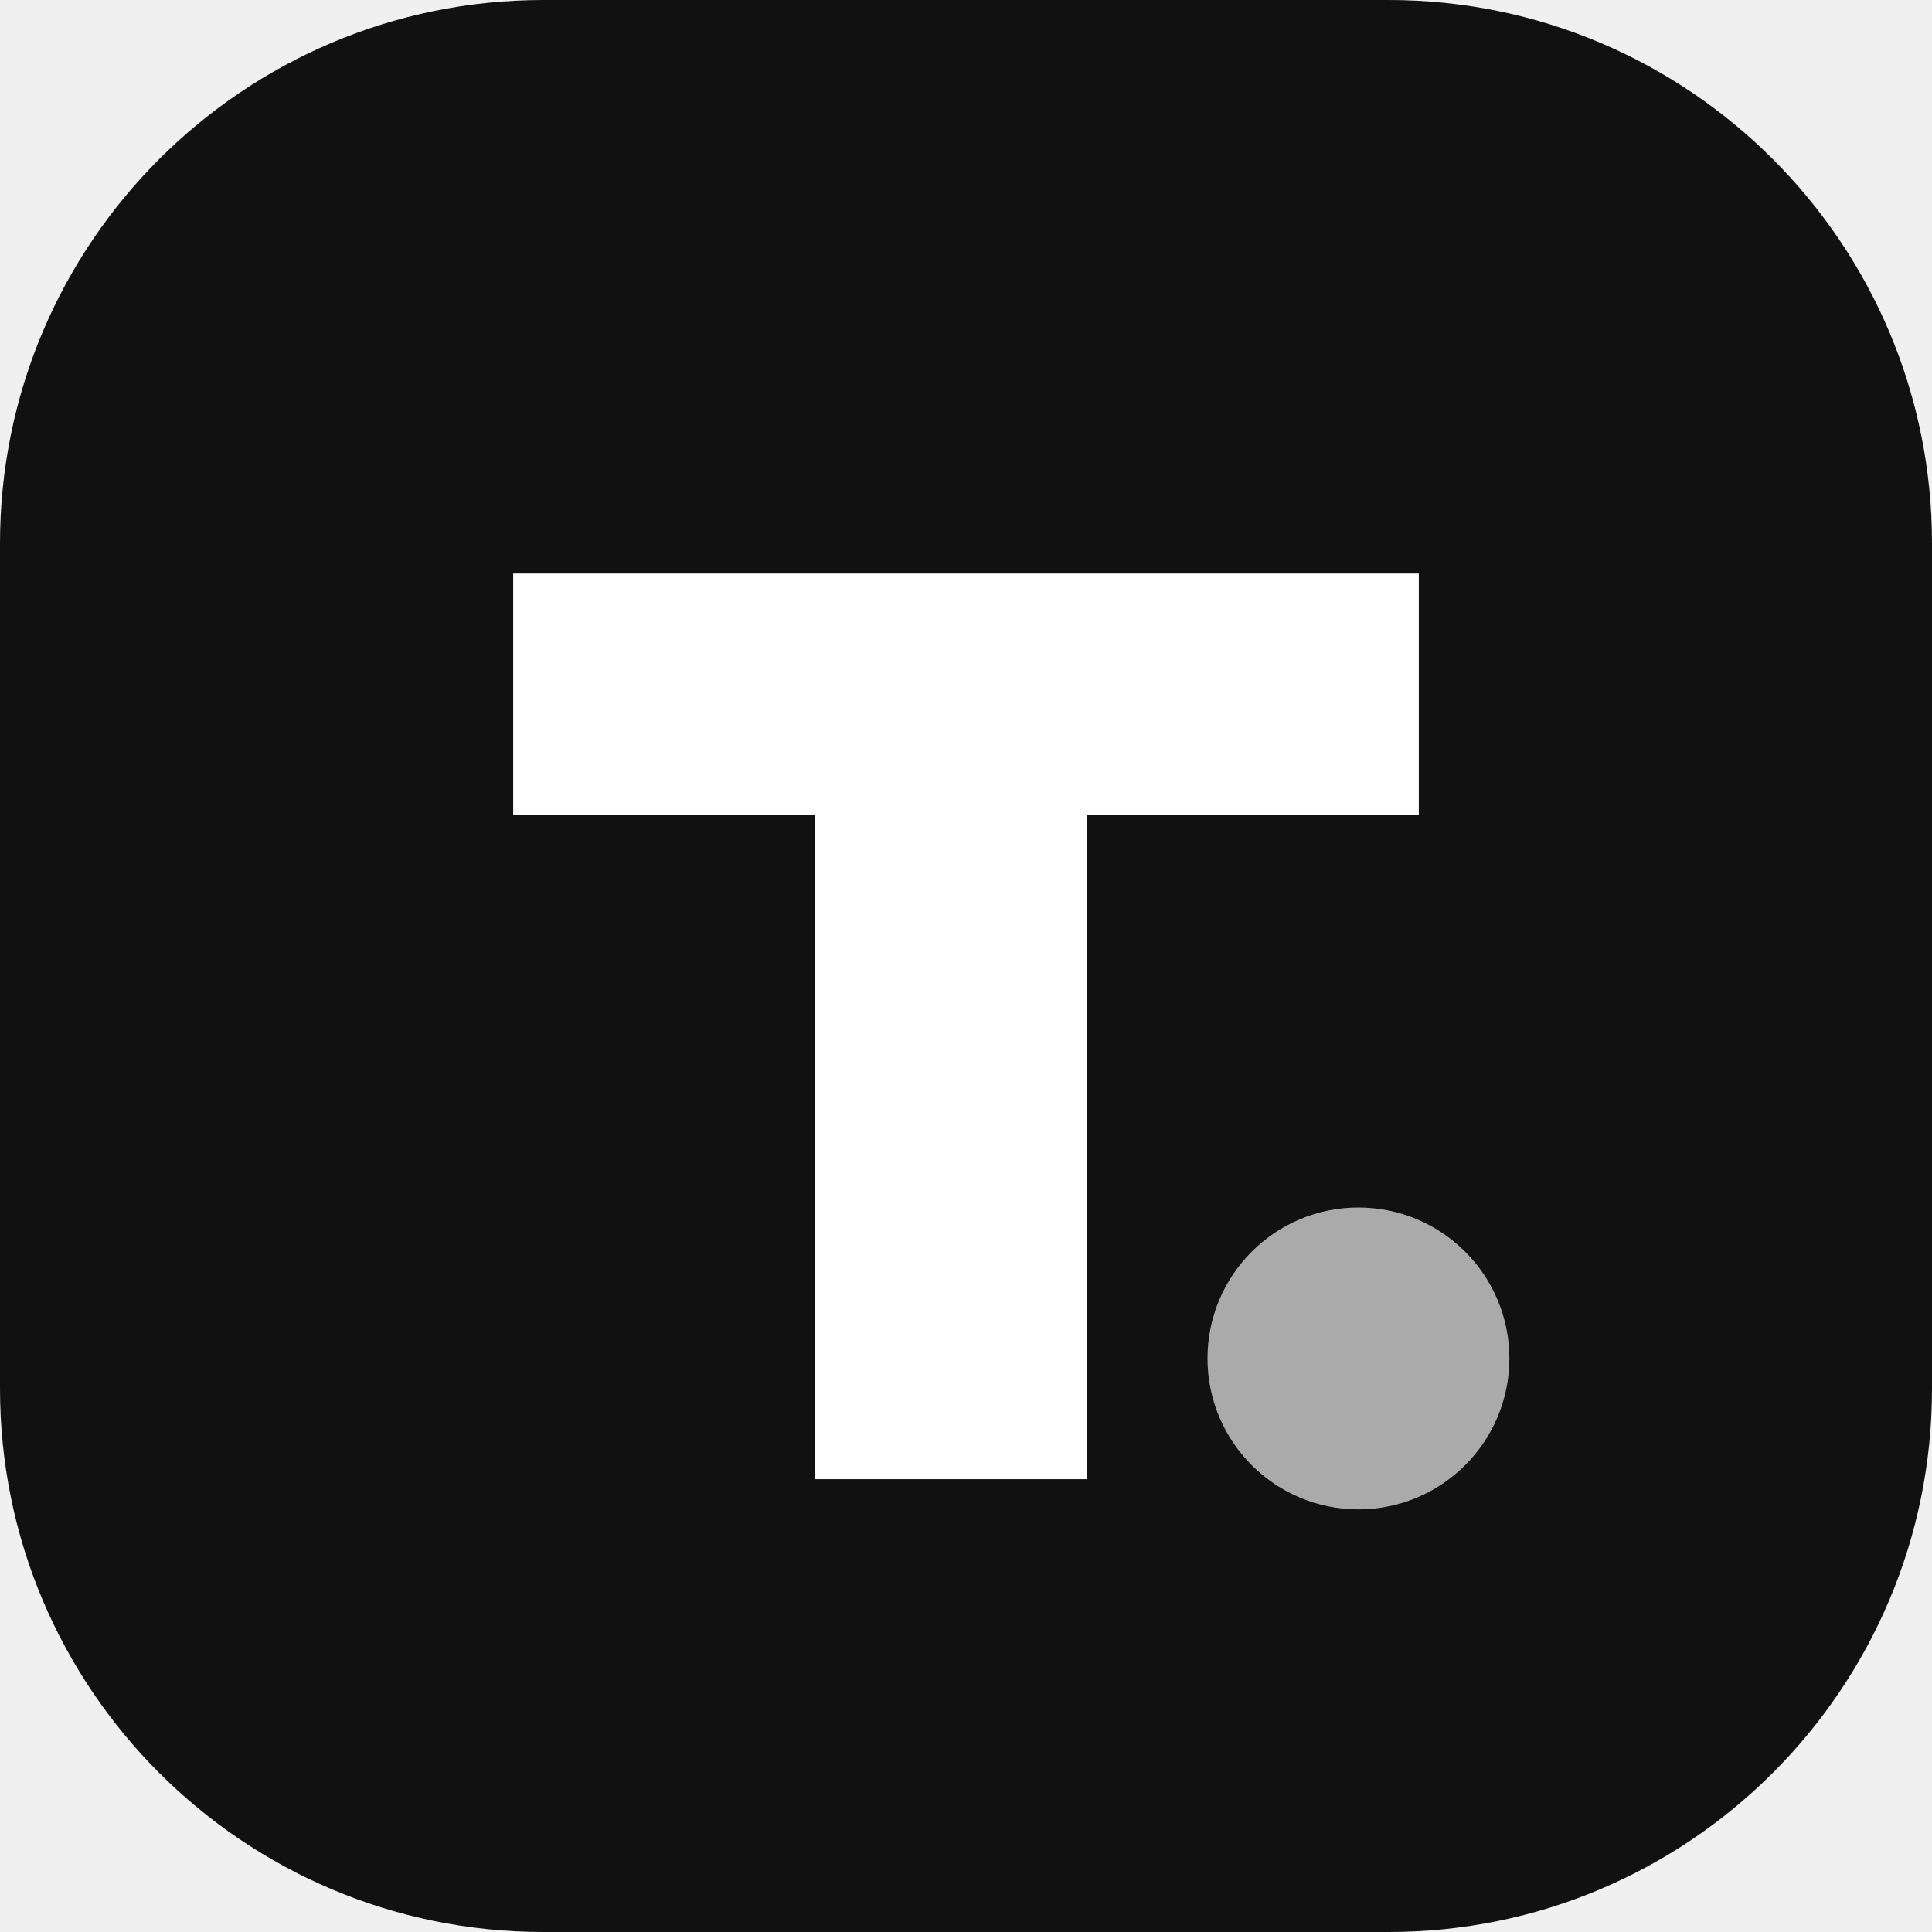
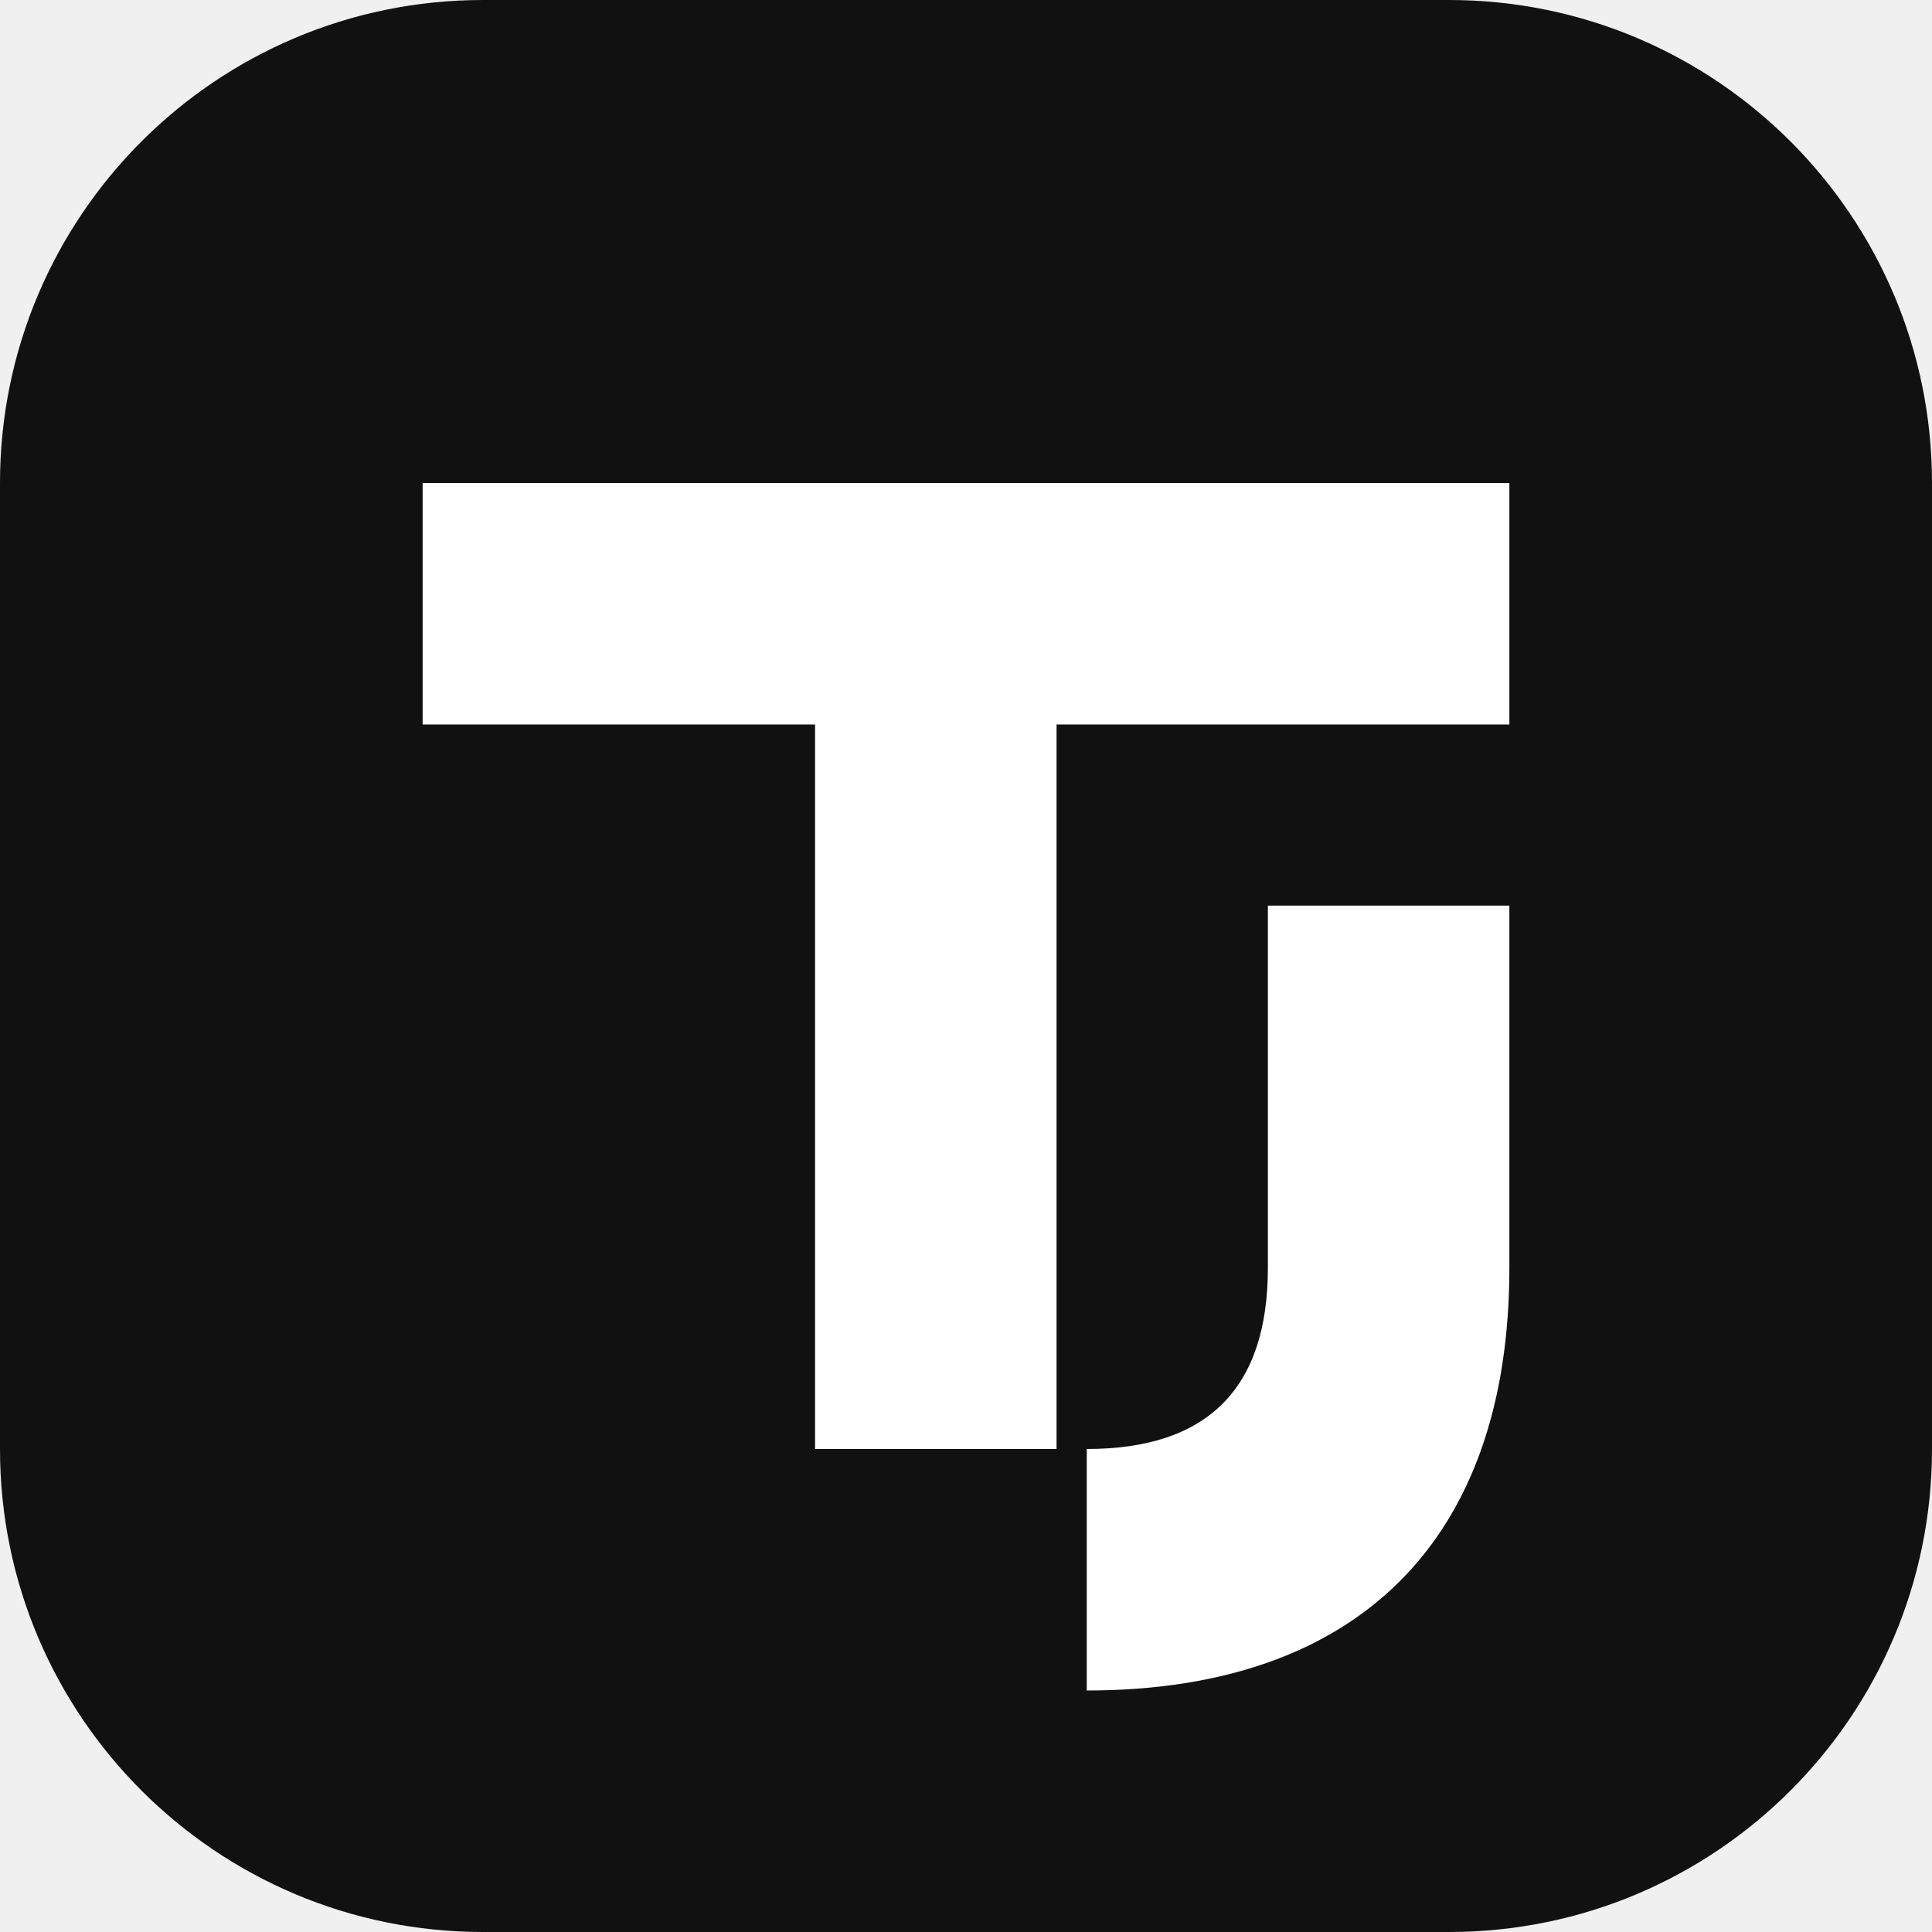
<svg xmlns="http://www.w3.org/2000/svg" viewBox="0 0 64 64">
-   <rect width="64" height="64" rx="18" fill="#111111" />
-   <path d="M17 19h30v8H36v22h-9V27H17z" fill="white" />
-   <circle cx="45" cy="45" r="5" fill="#aaaaaa" />
+   <rect width="64" height="64" rx="16" fill="#111" />
+   <path d="M14 16h36v8H35v24h-8V24H14z" fill="#fff" />
+   <path d="M42 30h8v12c0 9-5 14-14 14v-8c4 0 6-2 6-6z" fill="#fff" />
</svg>
